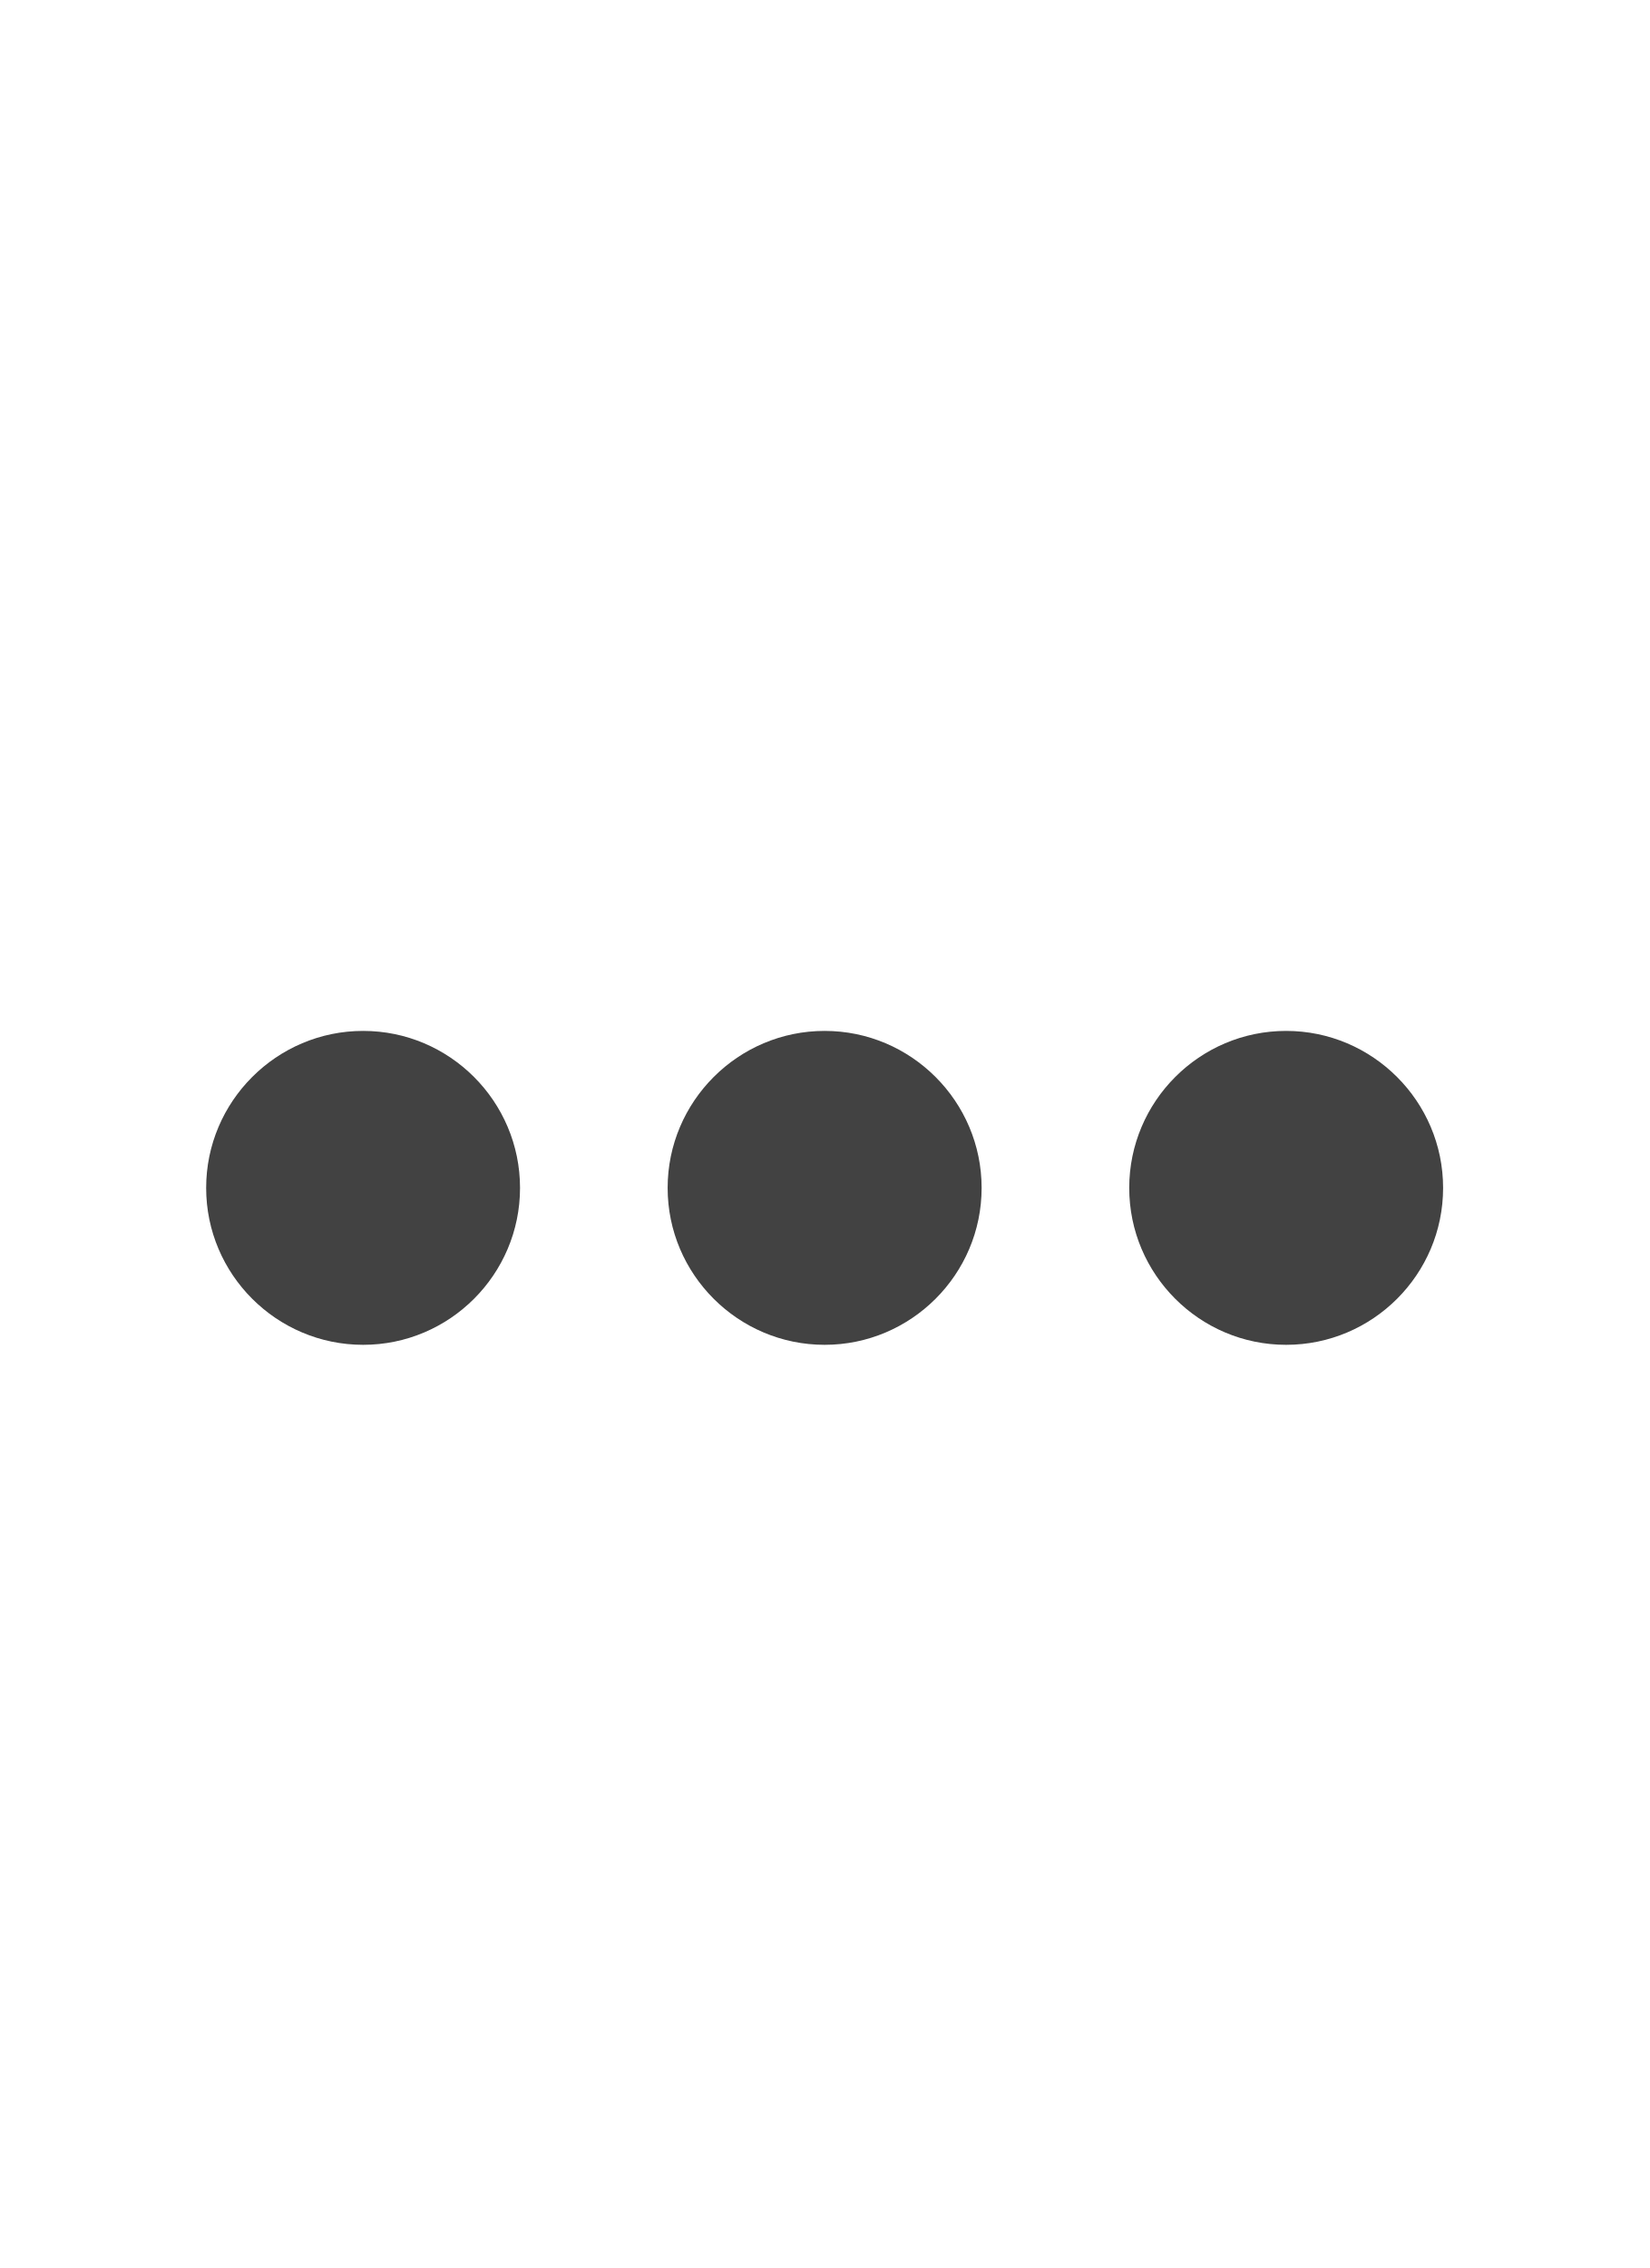
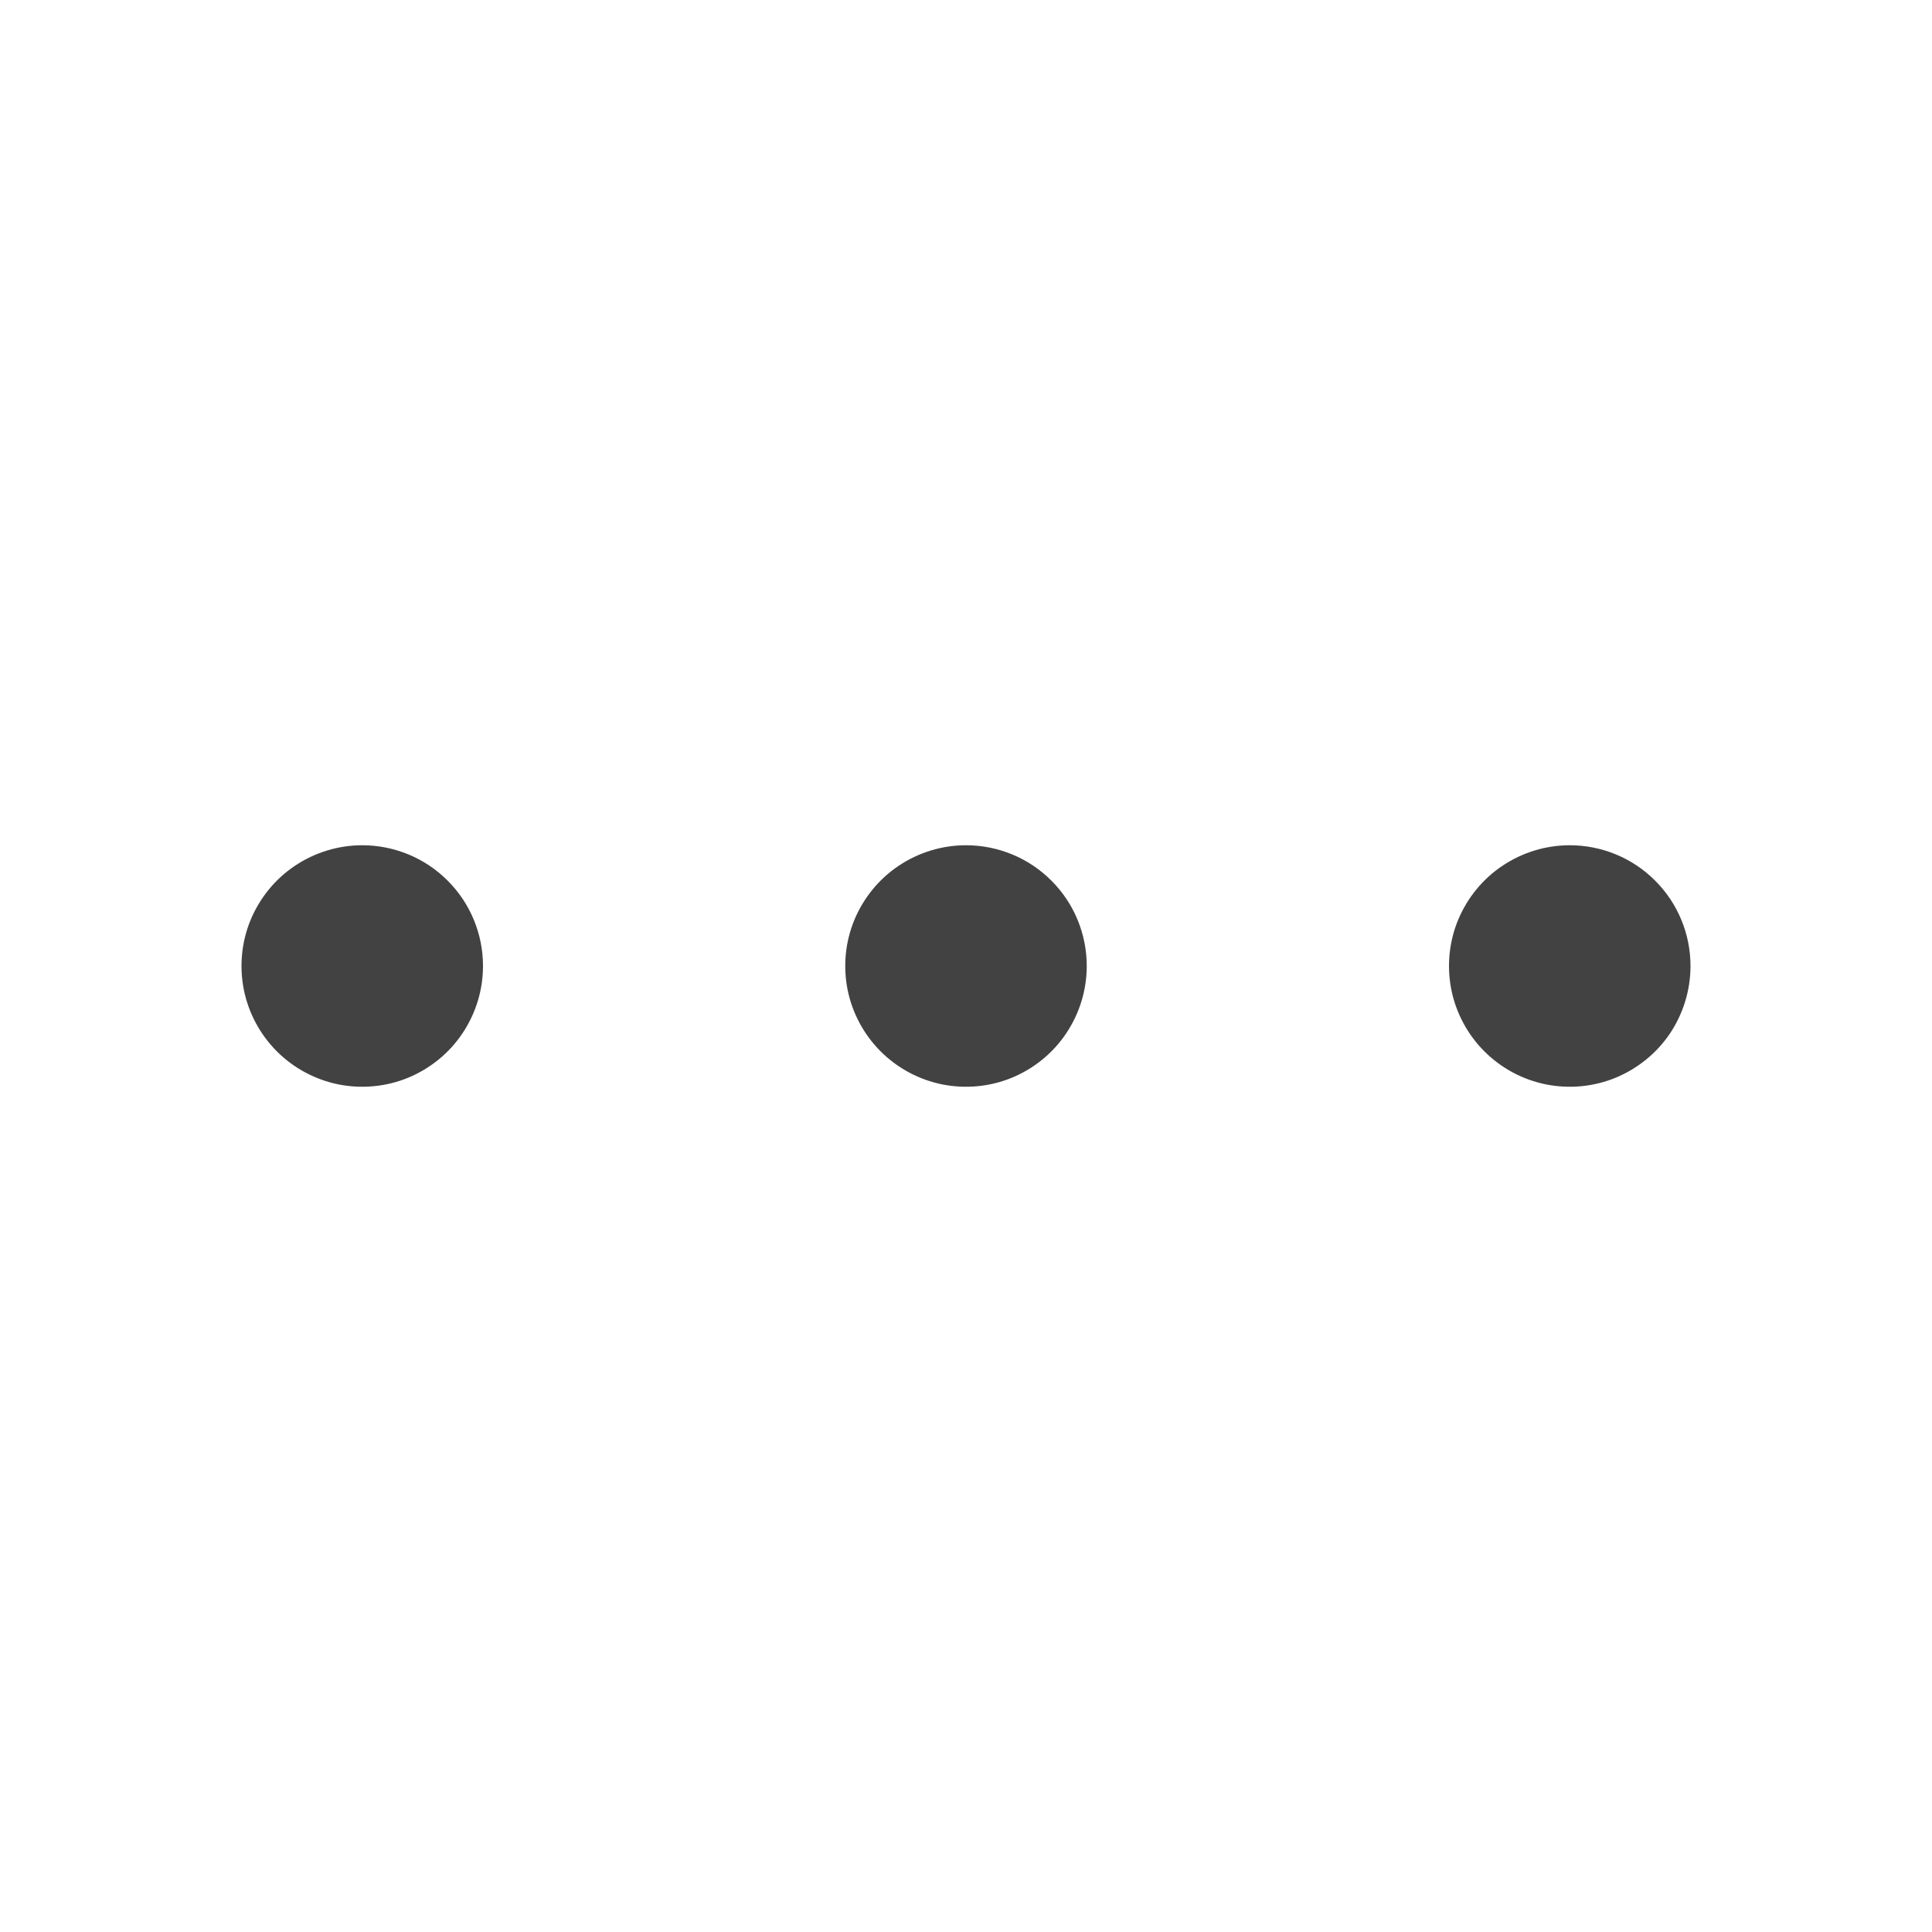
- <svg xmlns="http://www.w3.org/2000/svg" viewBox="0 0 16 22">
-   <path fill="#424242" d="M3.523 10C2.684 10 2 10.684 2 11.523c0 .839.684 1.522 1.523 1.522.839 0 1.522-.683 1.522-1.522S4.362 10 3.523 10zM8 10c-.839 0-1.523.684-1.523 1.523 0 .839.684 1.522 1.523 1.522.839 0 1.523-.683 1.523-1.522S8.839 10 8 10zm4.477 0c-.839 0-1.522.684-1.522 1.523 0 .839.683 1.522 1.522 1.522.84 0 1.523-.683 1.523-1.522S13.316 10 12.477 10z" />
+ <svg xmlns="http://www.w3.org/2000/svg" width="16" height="16" viewBox="0 0 16 16" fill="none">
+   <path d="M4 8C4 8.198 3.941 8.391 3.831 8.556C3.722 8.72 3.565 8.848 3.383 8.924C3.2 9 2.999 9.019 2.805 8.981C2.611 8.942 2.433 8.847 2.293 8.707C2.153 8.567 2.058 8.389 2.019 8.195C1.981 8.001 2 7.8 2.076 7.617C2.152 7.435 2.28 7.278 2.444 7.169C2.609 7.059 2.802 7 3 7C3.265 7 3.52 7.105 3.707 7.293C3.895 7.48 4 7.735 4 8Z" fill="#424242" />
+   <path d="M9 8C9 8.198 8.941 8.391 8.831 8.556C8.722 8.72 8.565 8.848 8.383 8.924C8.2 9 7.999 9.019 7.805 8.981C7.611 8.942 7.433 8.847 7.293 8.707C7.153 8.567 7.058 8.389 7.019 8.195C6.981 8.001 7 7.8 7.076 7.617C7.152 7.435 7.28 7.278 7.444 7.169C7.609 7.059 7.802 7 8 7C8.265 7 8.52 7.105 8.707 7.293C8.895 7.48 9 7.735 9 8Z" fill="#424242" />
+   <path d="M14 8C14 8.198 13.941 8.391 13.832 8.556C13.722 8.72 13.565 8.848 13.383 8.924C13.2 9 12.999 9.019 12.805 8.981C12.611 8.942 12.433 8.847 12.293 8.707C12.153 8.567 12.058 8.389 12.019 8.195C11.981 8.001 12 7.8 12.076 7.617C12.152 7.435 12.28 7.278 12.444 7.169C12.609 7.059 12.802 7 13 7C13.265 7 13.52 7.105 13.707 7.293C13.895 7.48 14 7.735 14 8Z" fill="#424242" />
</svg>
